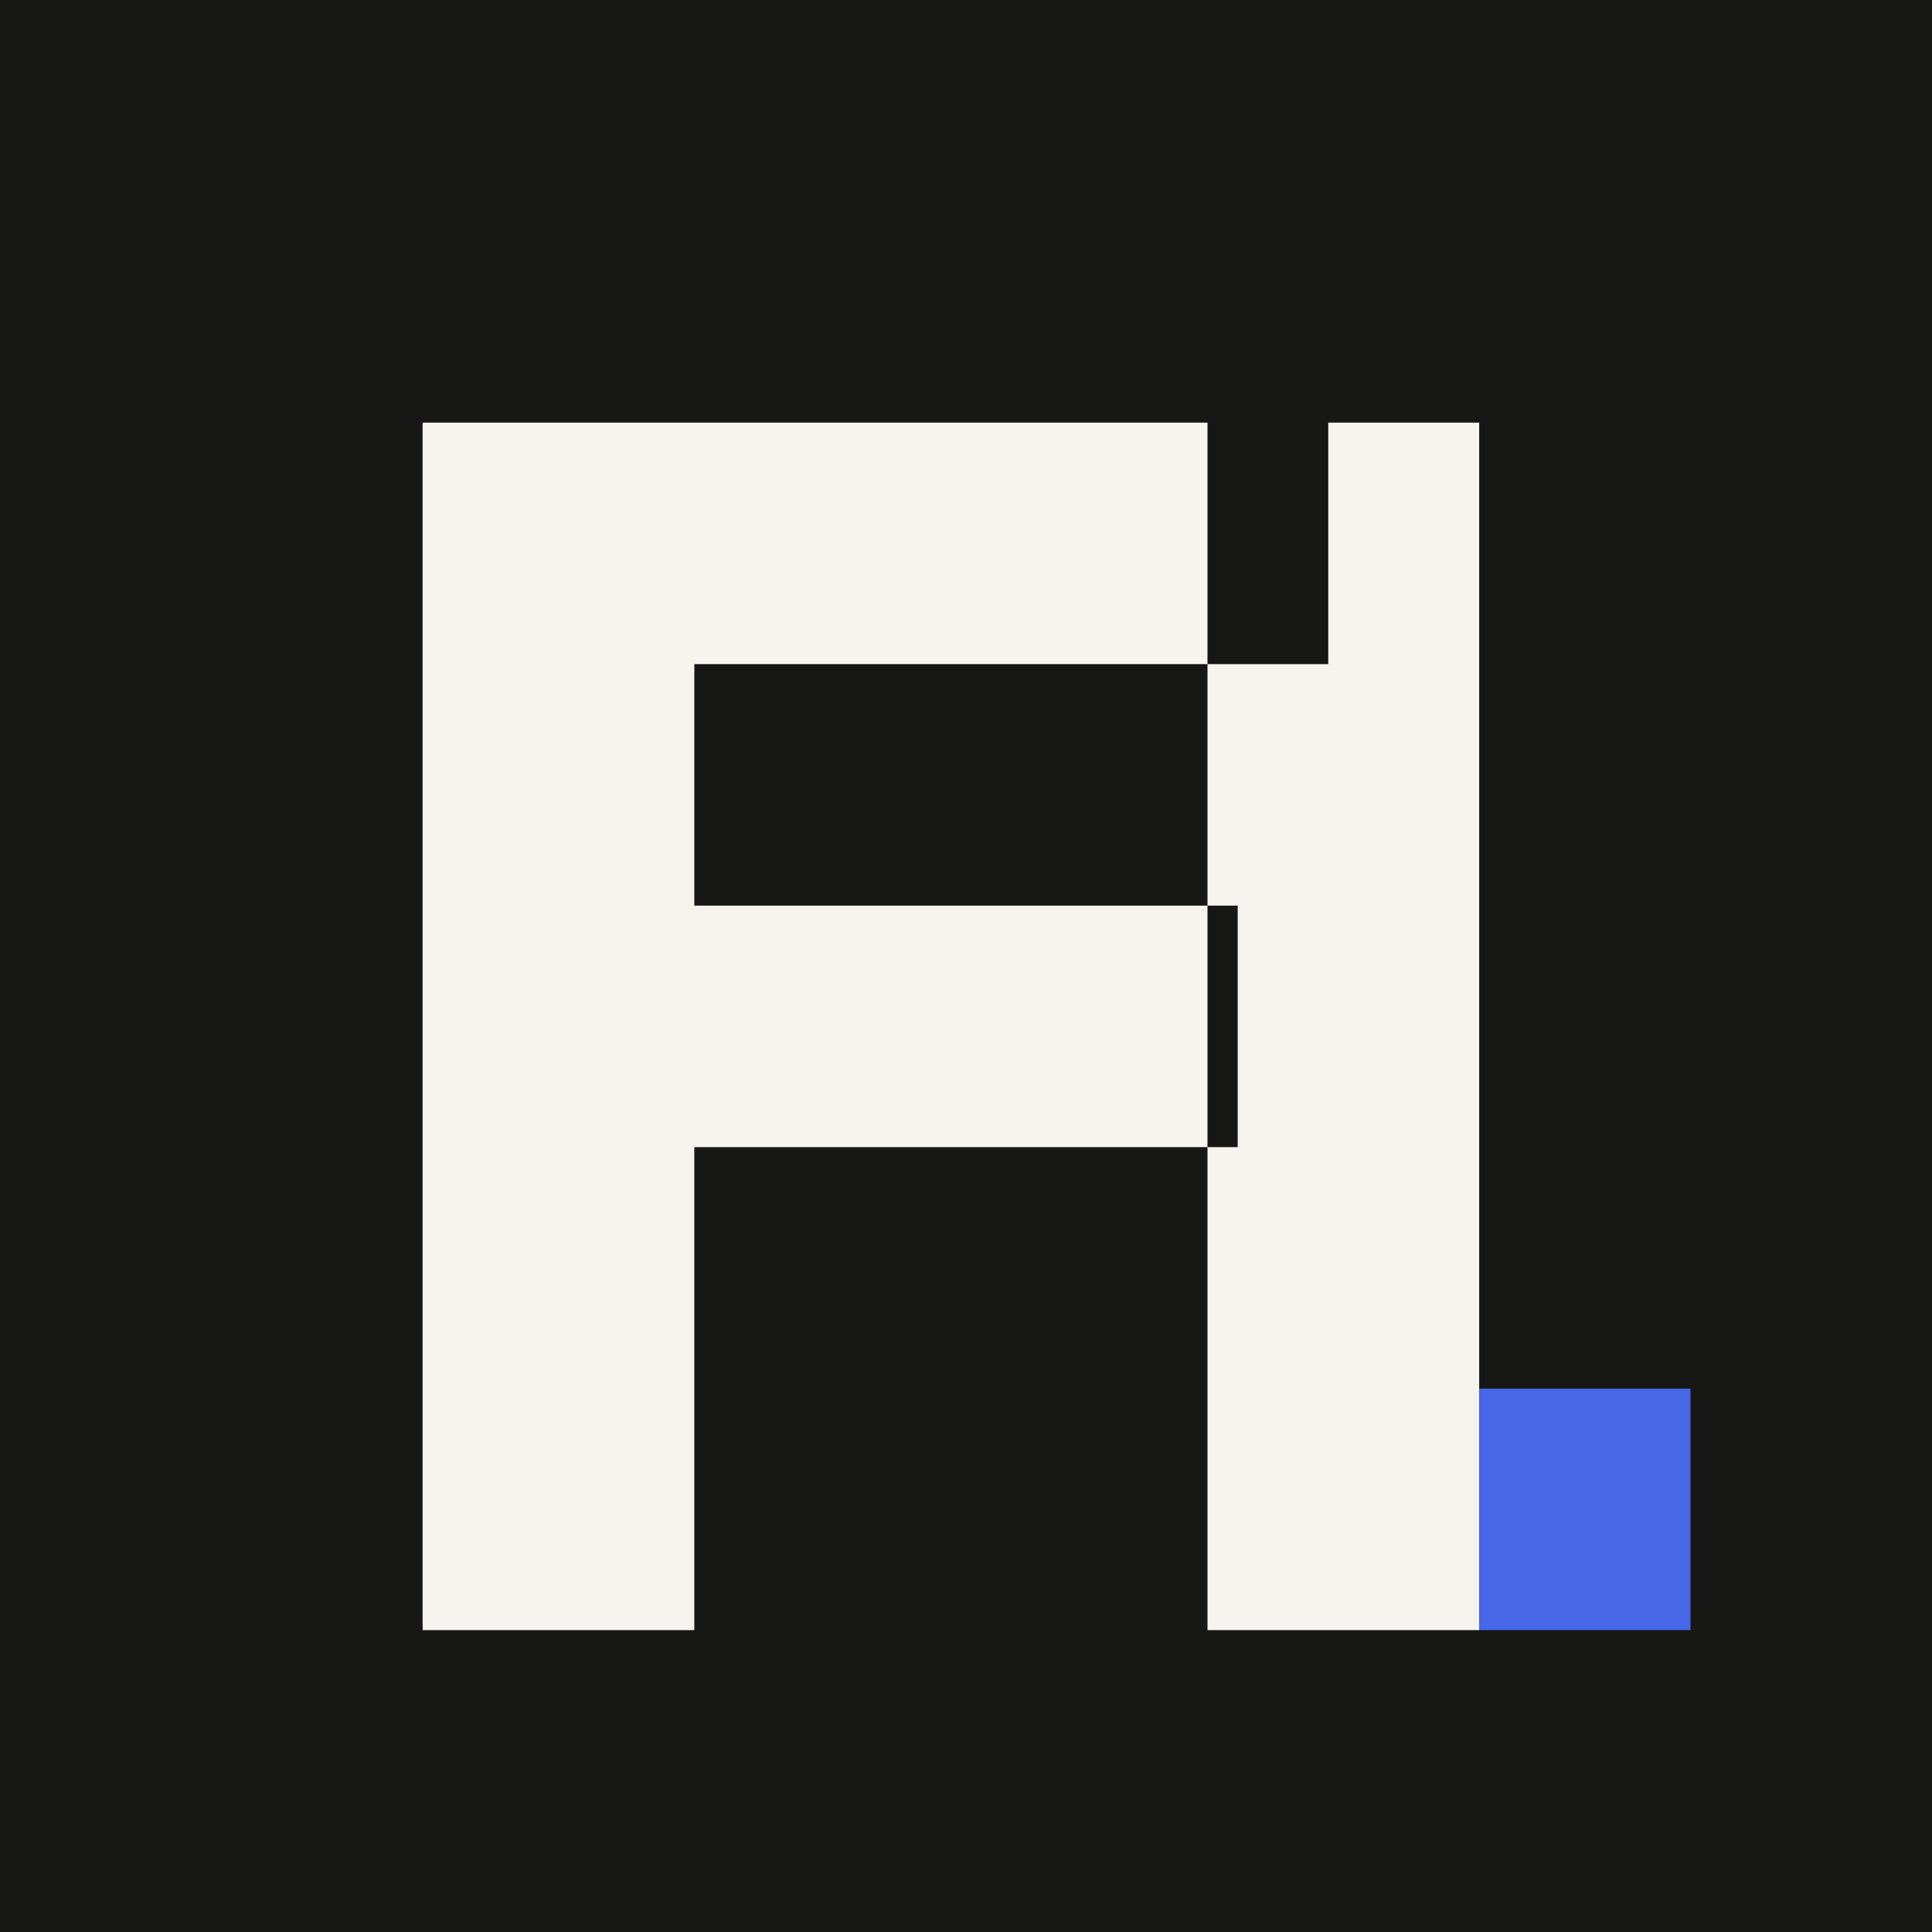
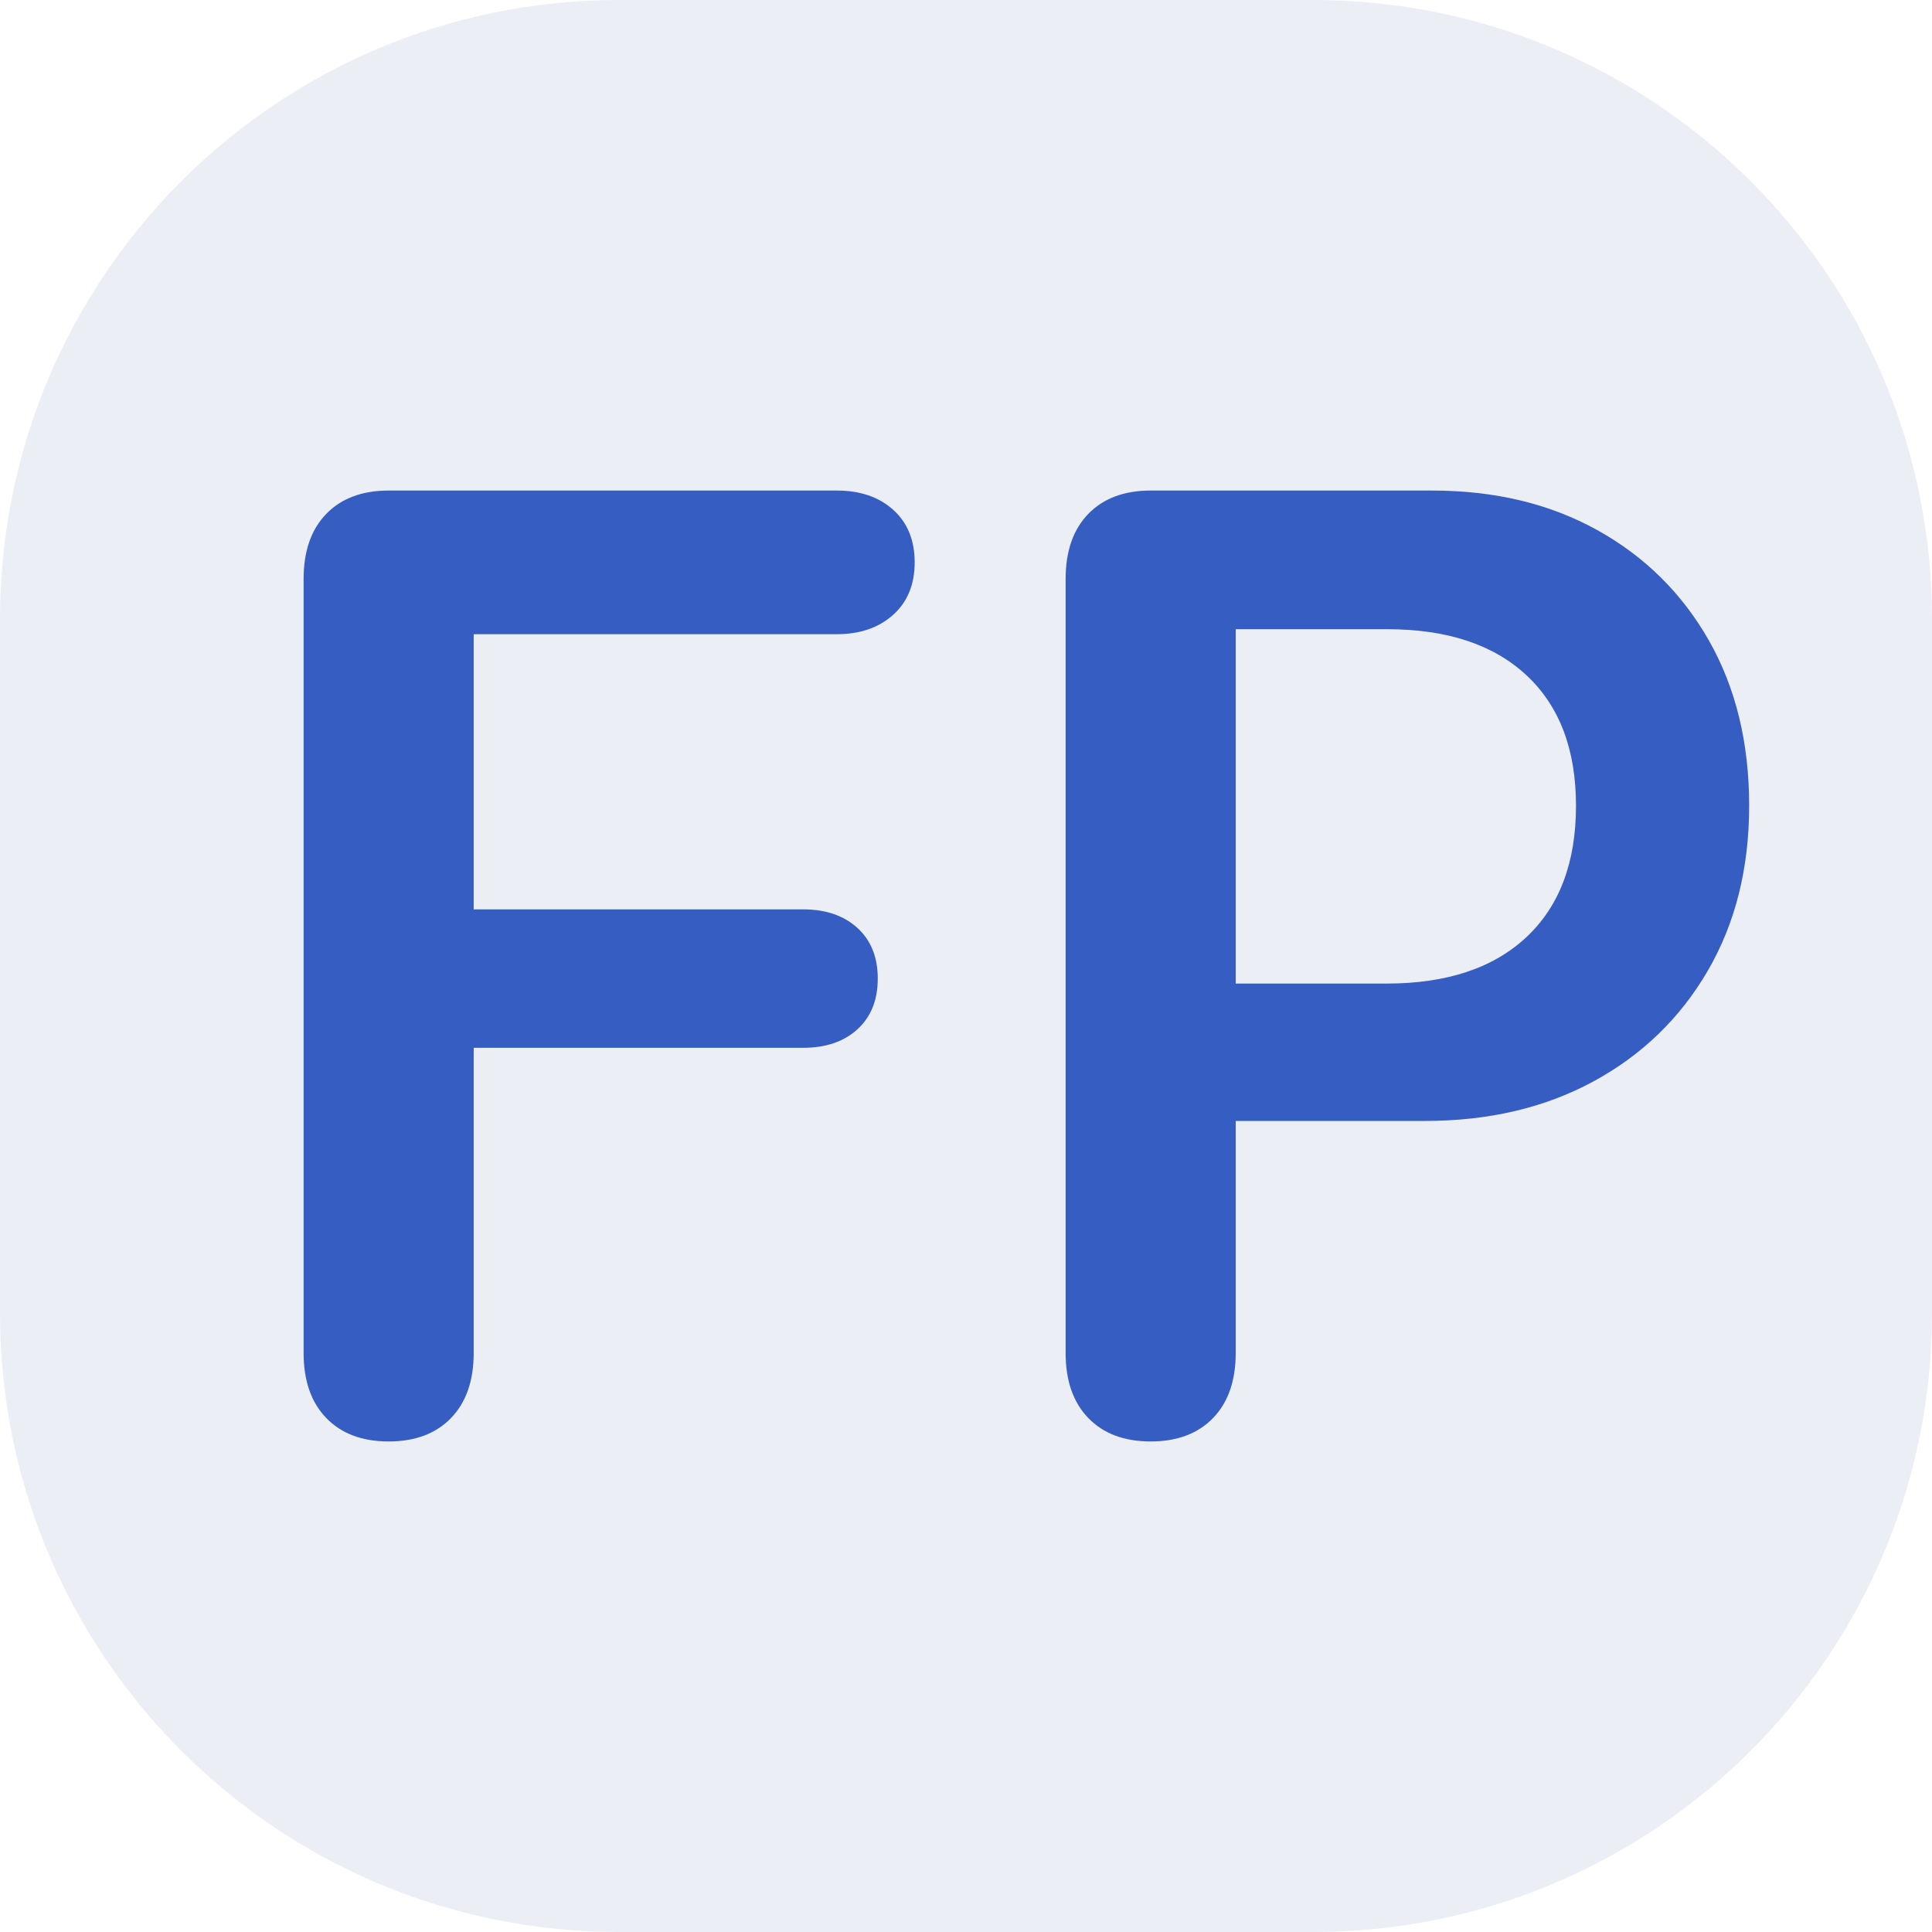
- <svg xmlns="http://www.w3.org/2000/svg" viewBox="0 0 64 64">
-   <rect width="64" height="64" fill="#171815" />
-   <path d="M14 14h30v8H23v8h18v8H23v16h-9V14Zm35 0h-9v40h9V14Z" fill="#f5f4ef" />
-   <rect x="49" y="46" width="7" height="8" fill="#4667e8" />
+ <svg xmlns="http://www.w3.org/2000/svg" width="64" height="64" viewBox="0 0 64 64" role="img" aria-label="FP — Fedor Pakhurov">
+   <style>@media (prefers-color-scheme: dark){.tile{fill:#212124}.letters{fill:#A5BAFF}}</style>
+   <rect class="tile" width="64" height="64" rx="20.5" fill="#ECEEF5" />
+   <g class="letters" transform="translate(2 0)" fill="#365DC2">
+     <path d="M10.875 47.75Q9.559 47.75 8.808 46.974Q8.057 46.197 8.057 44.817V19.183Q8.057 17.796 8.808 17.023Q9.559 16.25 10.875 16.25H25.719Q26.883 16.25 27.591 16.89Q28.3 17.53 28.3 18.629Q28.3 19.729 27.584 20.369Q26.869 21.009 25.719 21.009H13.692V30.124H24.605Q25.726 30.124 26.402 30.738Q27.077 31.353 27.077 32.417Q27.077 33.481 26.405 34.095Q25.733 34.71 24.605 34.71H13.692V44.817Q13.692 46.197 12.941 46.974Q12.19 47.75 10.875 47.75Z" />
+     <path d="M36.117 47.75Q34.802 47.75 34.051 46.974Q33.3 46.197 33.3 44.817V19.183Q33.3 17.796 34.051 17.023Q34.802 16.25 36.117 16.25H45.441Q48.554 16.25 50.915 17.562Q53.276 18.874 54.61 21.217Q55.943 23.561 55.943 26.688Q55.943 29.8 54.574 32.155Q53.204 34.509 50.789 35.821Q48.374 37.133 45.204 37.133H38.935V44.817Q38.935 46.197 38.184 46.974Q37.433 47.75 36.117 47.75ZM38.935 32.582H43.931Q46.922 32.582 48.564 31.044Q50.207 29.506 50.207 26.695Q50.207 23.899 48.568 22.371Q46.929 20.843 43.953 20.843H38.935Z" />
+   </g>
</svg>
